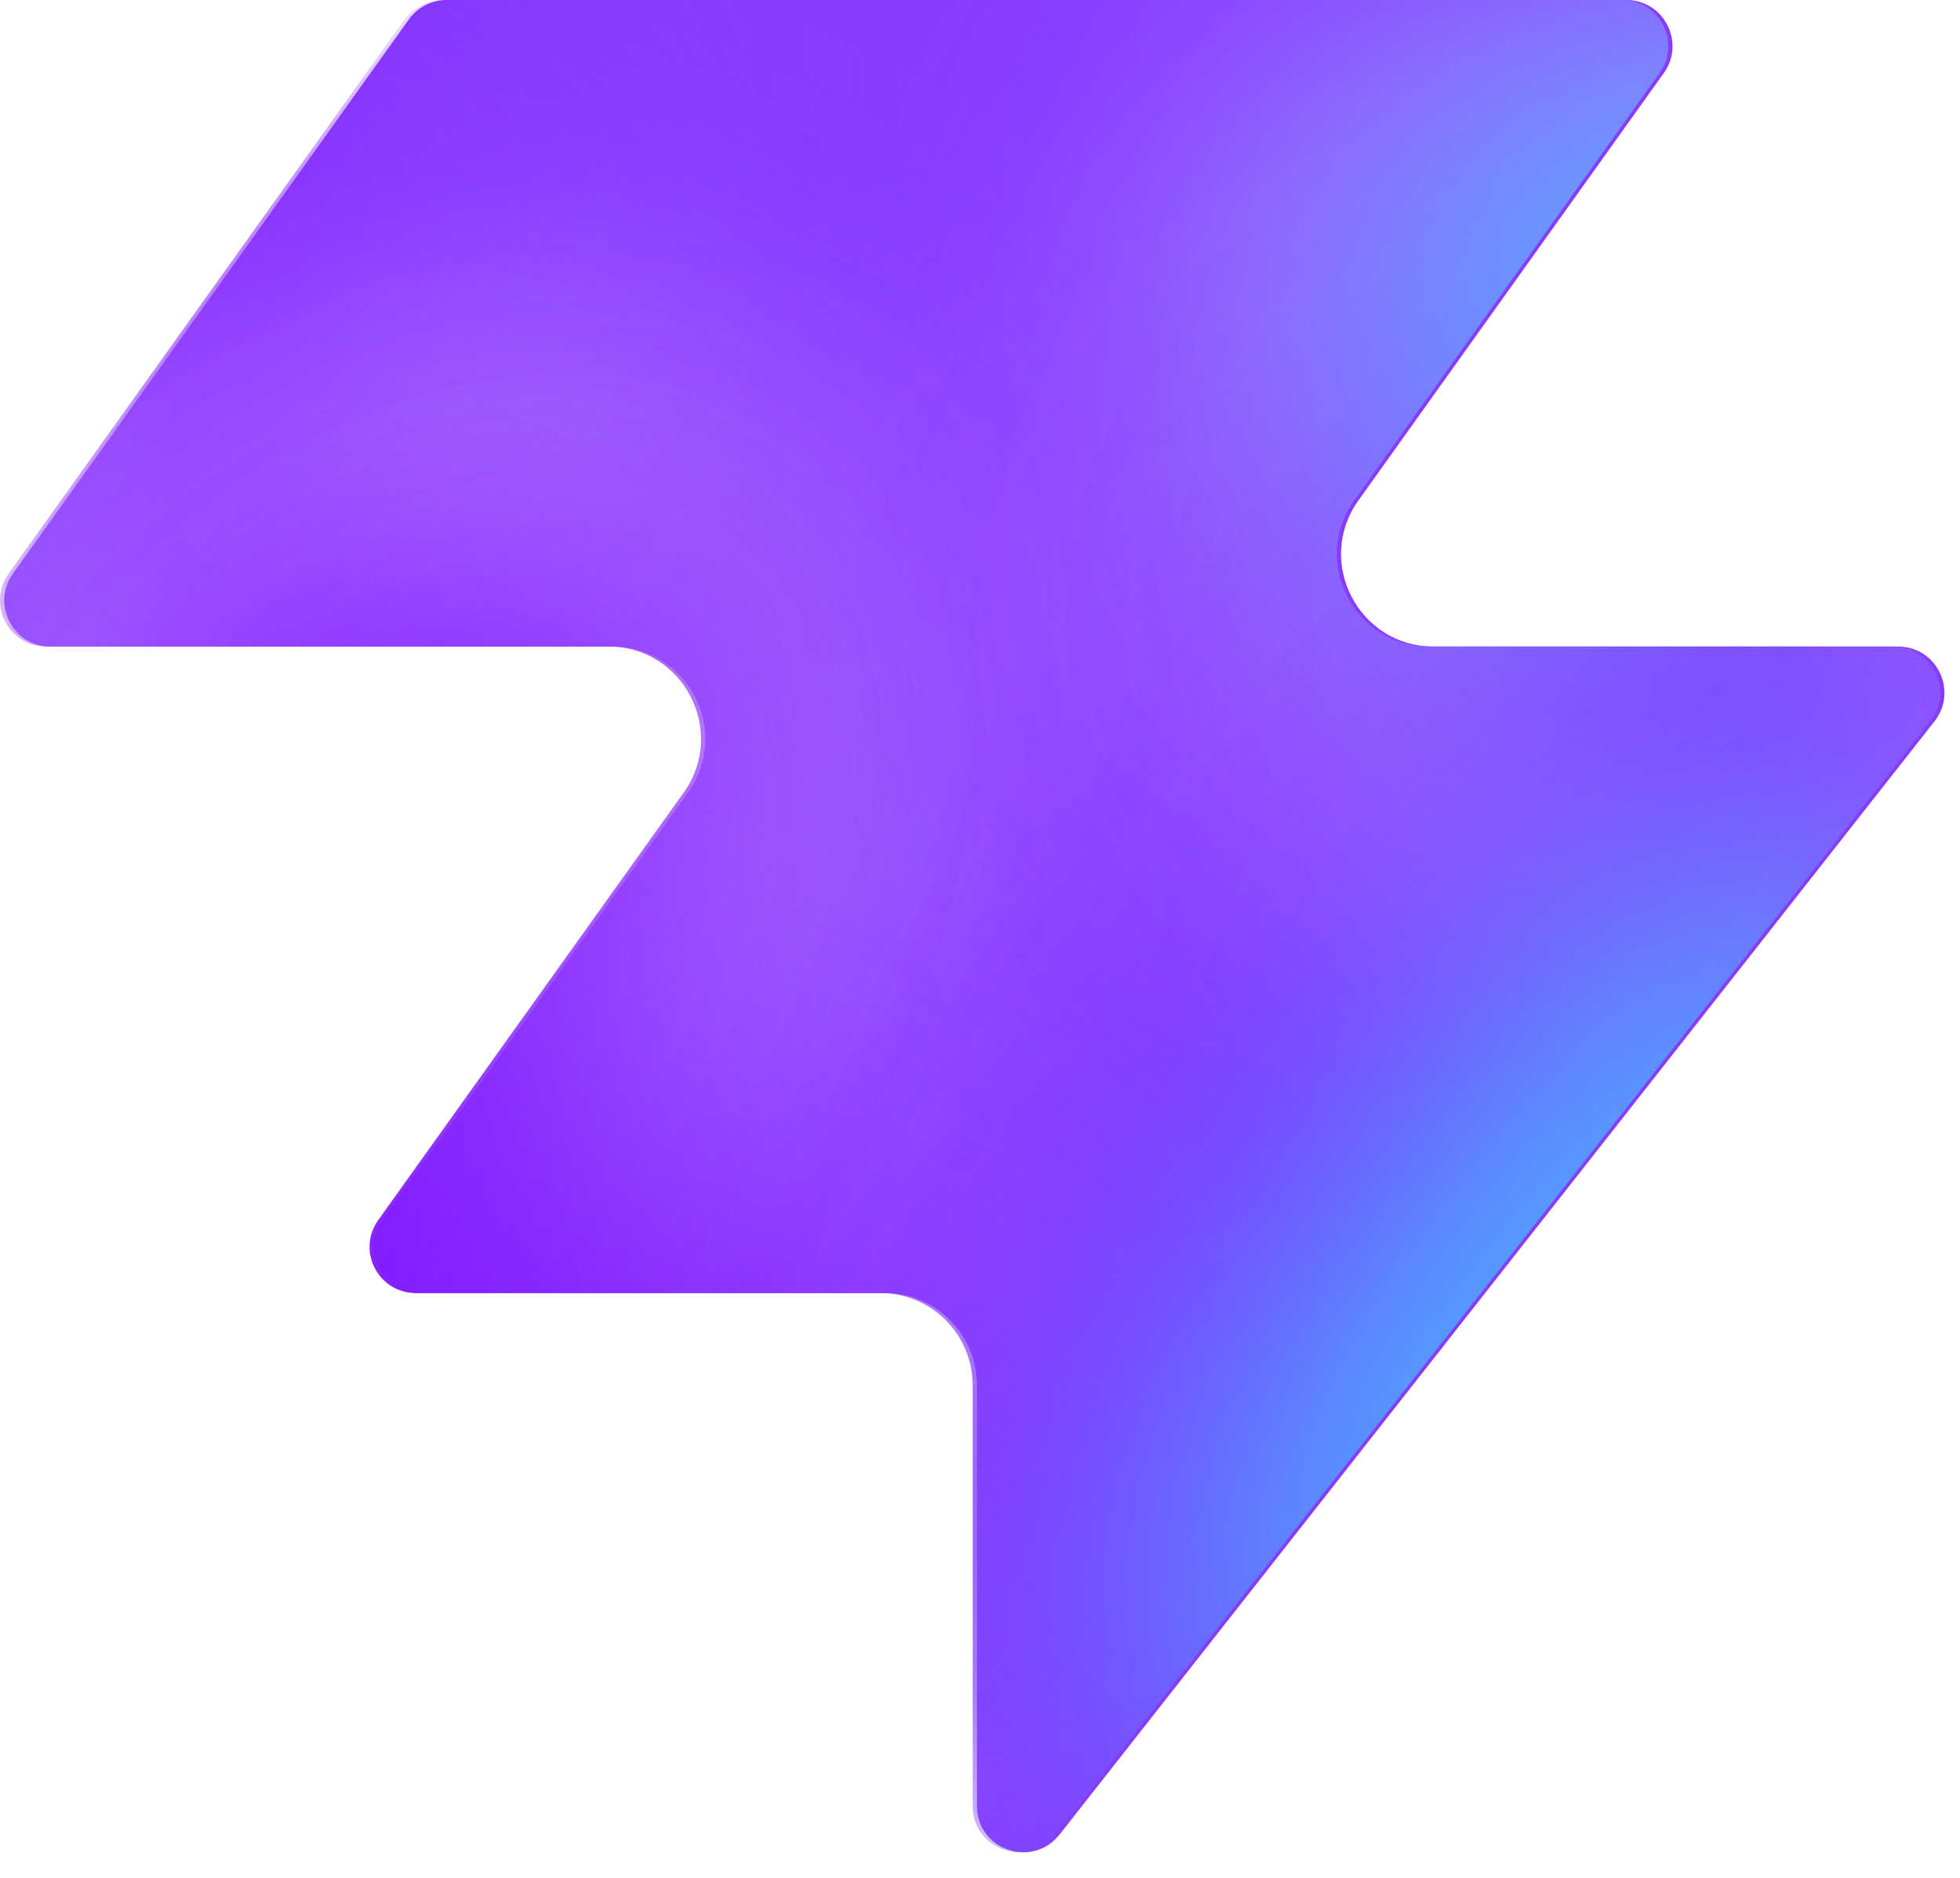
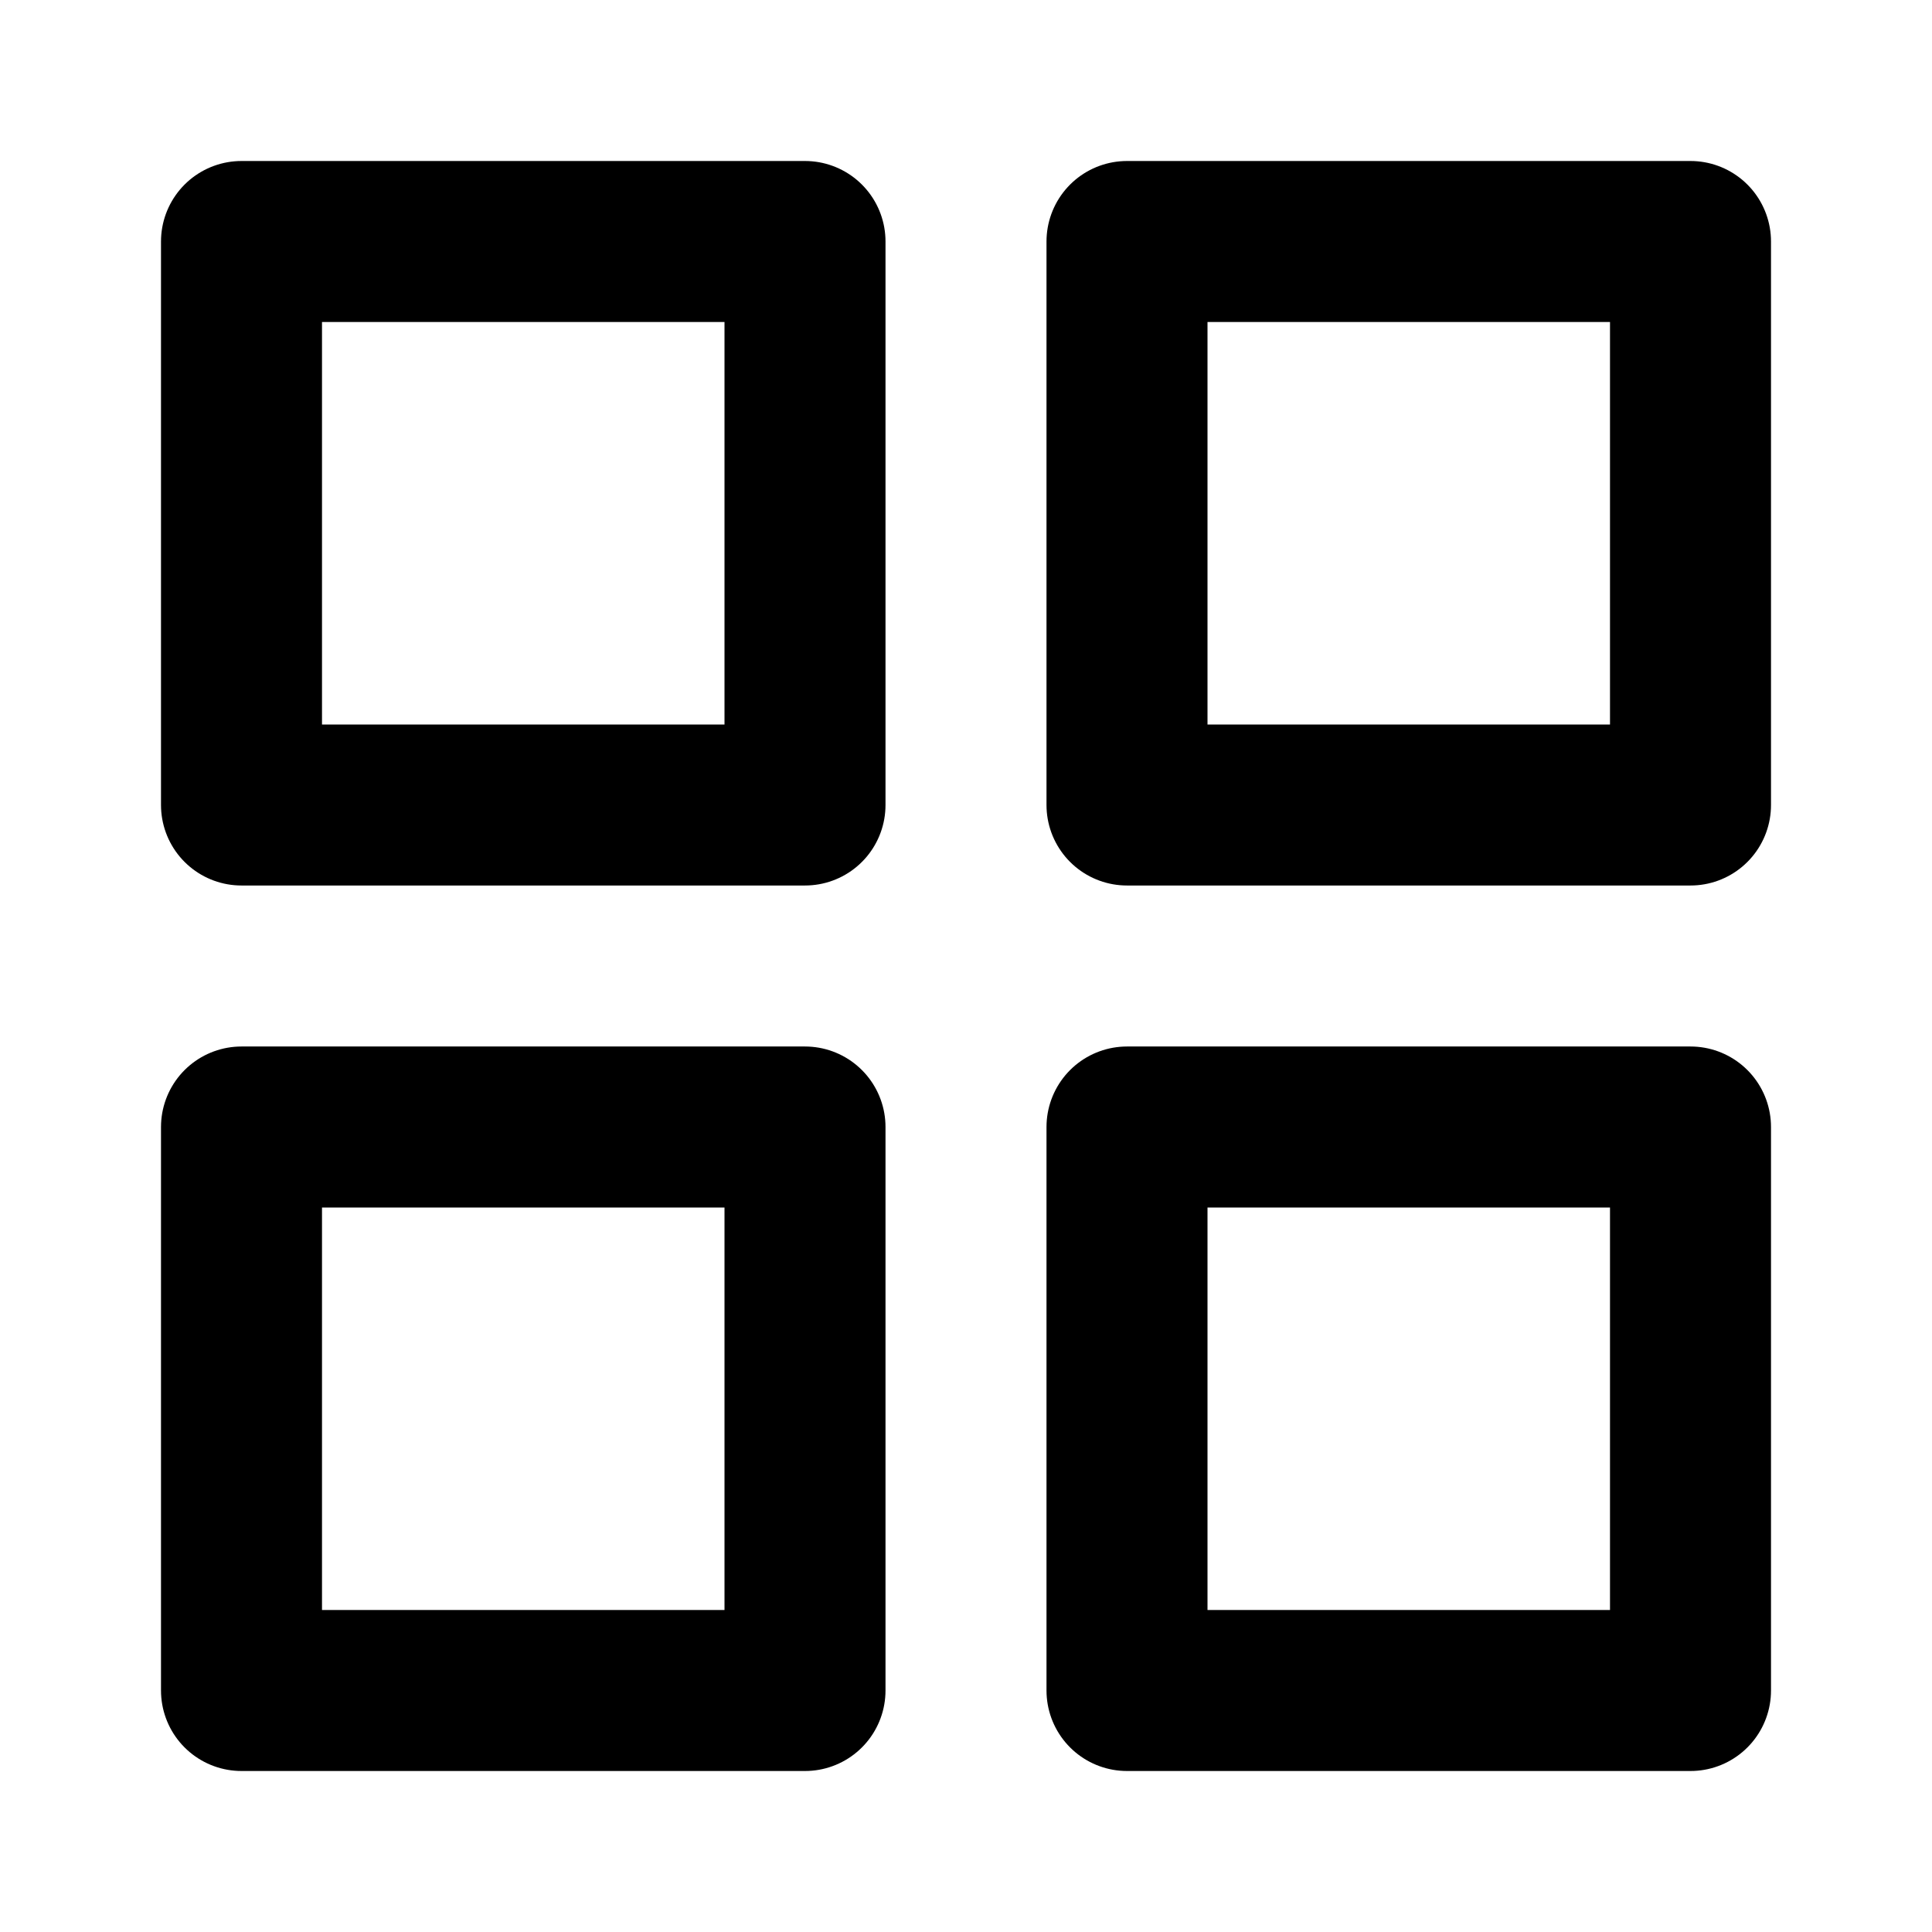
- <svg xmlns="http://www.w3.org/2000/svg" width="48" height="46" fill="none" viewBox="0 0 48 46">
-   <path fill="#863bff" d="M25.946 44.938c-.664.845-2.021.375-2.021-.698V33.937a2.26 2.26 0 0 0-2.262-2.262H10.287c-.92 0-1.456-1.04-.92-1.788l7.48-10.471c1.07-1.497 0-3.578-1.842-3.578H1.237c-.92 0-1.456-1.04-.92-1.788L10.013.474c.214-.297.556-.474.92-.474h28.894c.92 0 1.456 1.04.92 1.788l-7.48 10.471c-1.07 1.498 0 3.579 1.842 3.579h11.377c.943 0 1.473 1.088.89 1.83L25.947 44.94z" style="fill:#863bff;fill:color(display-p3 .525 .23 1);fill-opacity:1" />
-   <mask id="a" width="48" height="46" x="0" y="0" maskUnits="userSpaceOnUse" style="mask-type:alpha">
-     <path fill="#000" d="M25.842 44.938c-.664.844-2.021.375-2.021-.698V33.937a2.26 2.26 0 0 0-2.262-2.262H10.183c-.92 0-1.456-1.04-.92-1.788l7.48-10.471c1.07-1.498 0-3.579-1.842-3.579H1.133c-.92 0-1.456-1.04-.92-1.787L9.91.473c.214-.297.556-.474.92-.474h28.894c.92 0 1.456 1.04.92 1.788l-7.48 10.471c-1.07 1.498 0 3.578 1.842 3.578h11.377c.943 0 1.473 1.088.89 1.832L25.843 44.94z" style="fill:#000;fill-opacity:1" />
-   </mask>
-   <g mask="url(#a)">
-     <g filter="url(#b)">
-       <ellipse cx="5.508" cy="14.704" fill="#ede6ff" rx="5.508" ry="14.704" style="fill:#ede6ff;fill:color(display-p3 .927 .903 1);fill-opacity:1" transform="matrix(.00324 1 1 -.00324 -4.47 31.516)" />
-     </g>
-     <g filter="url(#c)">
-       <ellipse cx="10.399" cy="29.851" fill="#ede6ff" rx="10.399" ry="29.851" style="fill:#ede6ff;fill:color(display-p3 .927 .903 1);fill-opacity:1" transform="matrix(.00324 1 1 -.00324 -39.328 7.883)" />
-     </g>
-     <g filter="url(#d)">
-       <ellipse cx="5.508" cy="30.487" fill="#7e14ff" rx="5.508" ry="30.487" style="fill:#7e14ff;fill:color(display-p3 .492 .077 1);fill-opacity:1" transform="rotate(89.814 -25.913 -14.639)scale(1 -1)" />
-     </g>
-     <g filter="url(#e)">
-       <ellipse cx="5.508" cy="30.599" fill="#7e14ff" rx="5.508" ry="30.599" style="fill:#7e14ff;fill:color(display-p3 .492 .077 1);fill-opacity:1" transform="rotate(89.814 -32.644 -3.334)scale(1 -1)" />
-     </g>
-     <g filter="url(#f)">
-       <ellipse cx="5.508" cy="30.599" fill="#7e14ff" rx="5.508" ry="30.599" style="fill:#7e14ff;fill:color(display-p3 .492 .077 1);fill-opacity:1" transform="matrix(.00324 1 1 -.00324 -34.34 30.47)" />
-     </g>
-     <g filter="url(#g)">
-       <ellipse cx="14.072" cy="22.078" fill="#ede6ff" rx="14.072" ry="22.078" style="fill:#ede6ff;fill:color(display-p3 .927 .903 1);fill-opacity:1" transform="rotate(93.35 24.506 48.493)scale(-1 1)" />
-     </g>
-     <g filter="url(#h)">
-       <ellipse cx="3.47" cy="21.501" fill="#7e14ff" rx="3.47" ry="21.501" style="fill:#7e14ff;fill:color(display-p3 .492 .077 1);fill-opacity:1" transform="rotate(89.009 28.708 47.59)scale(-1 1)" />
-     </g>
-     <g filter="url(#i)">
-       <ellipse cx="3.47" cy="21.501" fill="#7e14ff" rx="3.47" ry="21.501" style="fill:#7e14ff;fill:color(display-p3 .492 .077 1);fill-opacity:1" transform="rotate(89.009 28.708 47.59)scale(-1 1)" />
-     </g>
-     <g filter="url(#j)">
-       <ellipse cx=".387" cy="8.972" fill="#7e14ff" rx="4.407" ry="29.108" style="fill:#7e14ff;fill:color(display-p3 .492 .077 1);fill-opacity:1" transform="rotate(39.51 .387 8.972)" />
-     </g>
-     <g filter="url(#k)">
-       <ellipse cx="47.523" cy="-6.092" fill="#7e14ff" rx="4.407" ry="29.108" style="fill:#7e14ff;fill:color(display-p3 .492 .077 1);fill-opacity:1" transform="rotate(37.892 47.523 -6.092)" />
-     </g>
-     <g filter="url(#l)">
-       <ellipse cx="41.412" cy="6.333" fill="#47bfff" rx="5.971" ry="9.665" style="fill:#47bfff;fill:color(display-p3 .28 .748 1);fill-opacity:1" transform="rotate(37.892 41.412 6.333)" />
-     </g>
-     <g filter="url(#m)">
-       <ellipse cx="-1.879" cy="38.332" fill="#7e14ff" rx="4.407" ry="29.108" style="fill:#7e14ff;fill:color(display-p3 .492 .077 1);fill-opacity:1" transform="rotate(37.892 -1.88 38.332)" />
-     </g>
-     <g filter="url(#n)">
-       <ellipse cx="-1.879" cy="38.332" fill="#7e14ff" rx="4.407" ry="29.108" style="fill:#7e14ff;fill:color(display-p3 .492 .077 1);fill-opacity:1" transform="rotate(37.892 -1.88 38.332)" />
-     </g>
-     <g filter="url(#o)">
-       <ellipse cx="35.651" cy="29.907" fill="#7e14ff" rx="4.407" ry="29.108" style="fill:#7e14ff;fill:color(display-p3 .492 .077 1);fill-opacity:1" transform="rotate(37.892 35.651 29.907)" />
-     </g>
-     <g filter="url(#p)">
-       <ellipse cx="38.418" cy="32.4" fill="#47bfff" rx="5.971" ry="15.297" style="fill:#47bfff;fill:color(display-p3 .28 .748 1);fill-opacity:1" transform="rotate(37.892 38.418 32.4)" />
-     </g>
-   </g>
-   <defs>
-     <filter id="b" width="60.045" height="41.654" x="-19.77" y="16.149" color-interpolation-filters="sRGB" filterUnits="userSpaceOnUse">
-       <feFlood flood-opacity="0" result="BackgroundImageFix" />
-       <feBlend in="SourceGraphic" in2="BackgroundImageFix" result="shape" />
-       <feGaussianBlur result="effect1_foregroundBlur_2002_17158" stdDeviation="7.659" />
-     </filter>
-     <filter id="c" width="90.34" height="51.437" x="-54.613" y="-7.533" color-interpolation-filters="sRGB" filterUnits="userSpaceOnUse">
-       <feFlood flood-opacity="0" result="BackgroundImageFix" />
-       <feBlend in="SourceGraphic" in2="BackgroundImageFix" result="shape" />
-       <feGaussianBlur result="effect1_foregroundBlur_2002_17158" stdDeviation="7.659" />
-     </filter>
-     <filter id="d" width="79.355" height="29.4" x="-49.64" y="2.03" color-interpolation-filters="sRGB" filterUnits="userSpaceOnUse">
-       <feFlood flood-opacity="0" result="BackgroundImageFix" />
-       <feBlend in="SourceGraphic" in2="BackgroundImageFix" result="shape" />
-       <feGaussianBlur result="effect1_foregroundBlur_2002_17158" stdDeviation="4.596" />
-     </filter>
-     <filter id="e" width="79.579" height="29.4" x="-45.045" y="20.029" color-interpolation-filters="sRGB" filterUnits="userSpaceOnUse">
-       <feFlood flood-opacity="0" result="BackgroundImageFix" />
-       <feBlend in="SourceGraphic" in2="BackgroundImageFix" result="shape" />
-       <feGaussianBlur result="effect1_foregroundBlur_2002_17158" stdDeviation="4.596" />
-     </filter>
-     <filter id="f" width="79.579" height="29.4" x="-43.513" y="21.178" color-interpolation-filters="sRGB" filterUnits="userSpaceOnUse">
-       <feFlood flood-opacity="0" result="BackgroundImageFix" />
-       <feBlend in="SourceGraphic" in2="BackgroundImageFix" result="shape" />
-       <feGaussianBlur result="effect1_foregroundBlur_2002_17158" stdDeviation="4.596" />
-     </filter>
-     <filter id="g" width="74.749" height="58.852" x="15.756" y="-17.901" color-interpolation-filters="sRGB" filterUnits="userSpaceOnUse">
-       <feFlood flood-opacity="0" result="BackgroundImageFix" />
-       <feBlend in="SourceGraphic" in2="BackgroundImageFix" result="shape" />
-       <feGaussianBlur result="effect1_foregroundBlur_2002_17158" stdDeviation="7.659" />
-     </filter>
-     <filter id="h" width="61.377" height="25.362" x="23.548" y="2.284" color-interpolation-filters="sRGB" filterUnits="userSpaceOnUse">
-       <feFlood flood-opacity="0" result="BackgroundImageFix" />
-       <feBlend in="SourceGraphic" in2="BackgroundImageFix" result="shape" />
-       <feGaussianBlur result="effect1_foregroundBlur_2002_17158" stdDeviation="4.596" />
-     </filter>
-     <filter id="i" width="61.377" height="25.362" x="23.548" y="2.284" color-interpolation-filters="sRGB" filterUnits="userSpaceOnUse">
-       <feFlood flood-opacity="0" result="BackgroundImageFix" />
-       <feBlend in="SourceGraphic" in2="BackgroundImageFix" result="shape" />
-       <feGaussianBlur result="effect1_foregroundBlur_2002_17158" stdDeviation="4.596" />
-     </filter>
-     <filter id="j" width="56.045" height="63.649" x="-27.636" y="-22.853" color-interpolation-filters="sRGB" filterUnits="userSpaceOnUse">
-       <feFlood flood-opacity="0" result="BackgroundImageFix" />
-       <feBlend in="SourceGraphic" in2="BackgroundImageFix" result="shape" />
-       <feGaussianBlur result="effect1_foregroundBlur_2002_17158" stdDeviation="4.596" />
-     </filter>
-     <filter id="k" width="54.814" height="64.646" x="20.116" y="-38.415" color-interpolation-filters="sRGB" filterUnits="userSpaceOnUse">
-       <feFlood flood-opacity="0" result="BackgroundImageFix" />
-       <feBlend in="SourceGraphic" in2="BackgroundImageFix" result="shape" />
-       <feGaussianBlur result="effect1_foregroundBlur_2002_17158" stdDeviation="4.596" />
-     </filter>
-     <filter id="l" width="33.541" height="35.313" x="24.641" y="-11.323" color-interpolation-filters="sRGB" filterUnits="userSpaceOnUse">
-       <feFlood flood-opacity="0" result="BackgroundImageFix" />
-       <feBlend in="SourceGraphic" in2="BackgroundImageFix" result="shape" />
-       <feGaussianBlur result="effect1_foregroundBlur_2002_17158" stdDeviation="4.596" />
-     </filter>
-     <filter id="m" width="54.814" height="64.646" x="-29.286" y="6.009" color-interpolation-filters="sRGB" filterUnits="userSpaceOnUse">
-       <feFlood flood-opacity="0" result="BackgroundImageFix" />
-       <feBlend in="SourceGraphic" in2="BackgroundImageFix" result="shape" />
-       <feGaussianBlur result="effect1_foregroundBlur_2002_17158" stdDeviation="4.596" />
-     </filter>
-     <filter id="n" width="54.814" height="64.646" x="-29.286" y="6.009" color-interpolation-filters="sRGB" filterUnits="userSpaceOnUse">
-       <feFlood flood-opacity="0" result="BackgroundImageFix" />
-       <feBlend in="SourceGraphic" in2="BackgroundImageFix" result="shape" />
-       <feGaussianBlur result="effect1_foregroundBlur_2002_17158" stdDeviation="4.596" />
-     </filter>
-     <filter id="o" width="54.814" height="64.646" x="8.244" y="-2.416" color-interpolation-filters="sRGB" filterUnits="userSpaceOnUse">
-       <feFlood flood-opacity="0" result="BackgroundImageFix" />
-       <feBlend in="SourceGraphic" in2="BackgroundImageFix" result="shape" />
-       <feGaussianBlur result="effect1_foregroundBlur_2002_17158" stdDeviation="4.596" />
-     </filter>
-     <filter id="p" width="39.409" height="43.623" x="18.713" y="10.588" color-interpolation-filters="sRGB" filterUnits="userSpaceOnUse">
-       <feFlood flood-opacity="0" result="BackgroundImageFix" />
-       <feBlend in="SourceGraphic" in2="BackgroundImageFix" result="shape" />
-       <feGaussianBlur result="effect1_foregroundBlur_2002_17158" stdDeviation="4.596" />
-     </filter>
-   </defs>
+ <svg xmlns="http://www.w3.org/2000/svg" width="24" height="24" viewBox="0 0 24 24" fill="none" stroke="currentColor" stroke-width="2" stroke-linecap="round" stroke-linejoin="round" class="feather feather-grid">
+   <rect x="3" y="3" width="7" height="7" />
+   <rect x="14" y="3" width="7" height="7" />
+   <rect x="14" y="14" width="7" height="7" />
+   <rect x="3" y="14" width="7" height="7" />
</svg>
